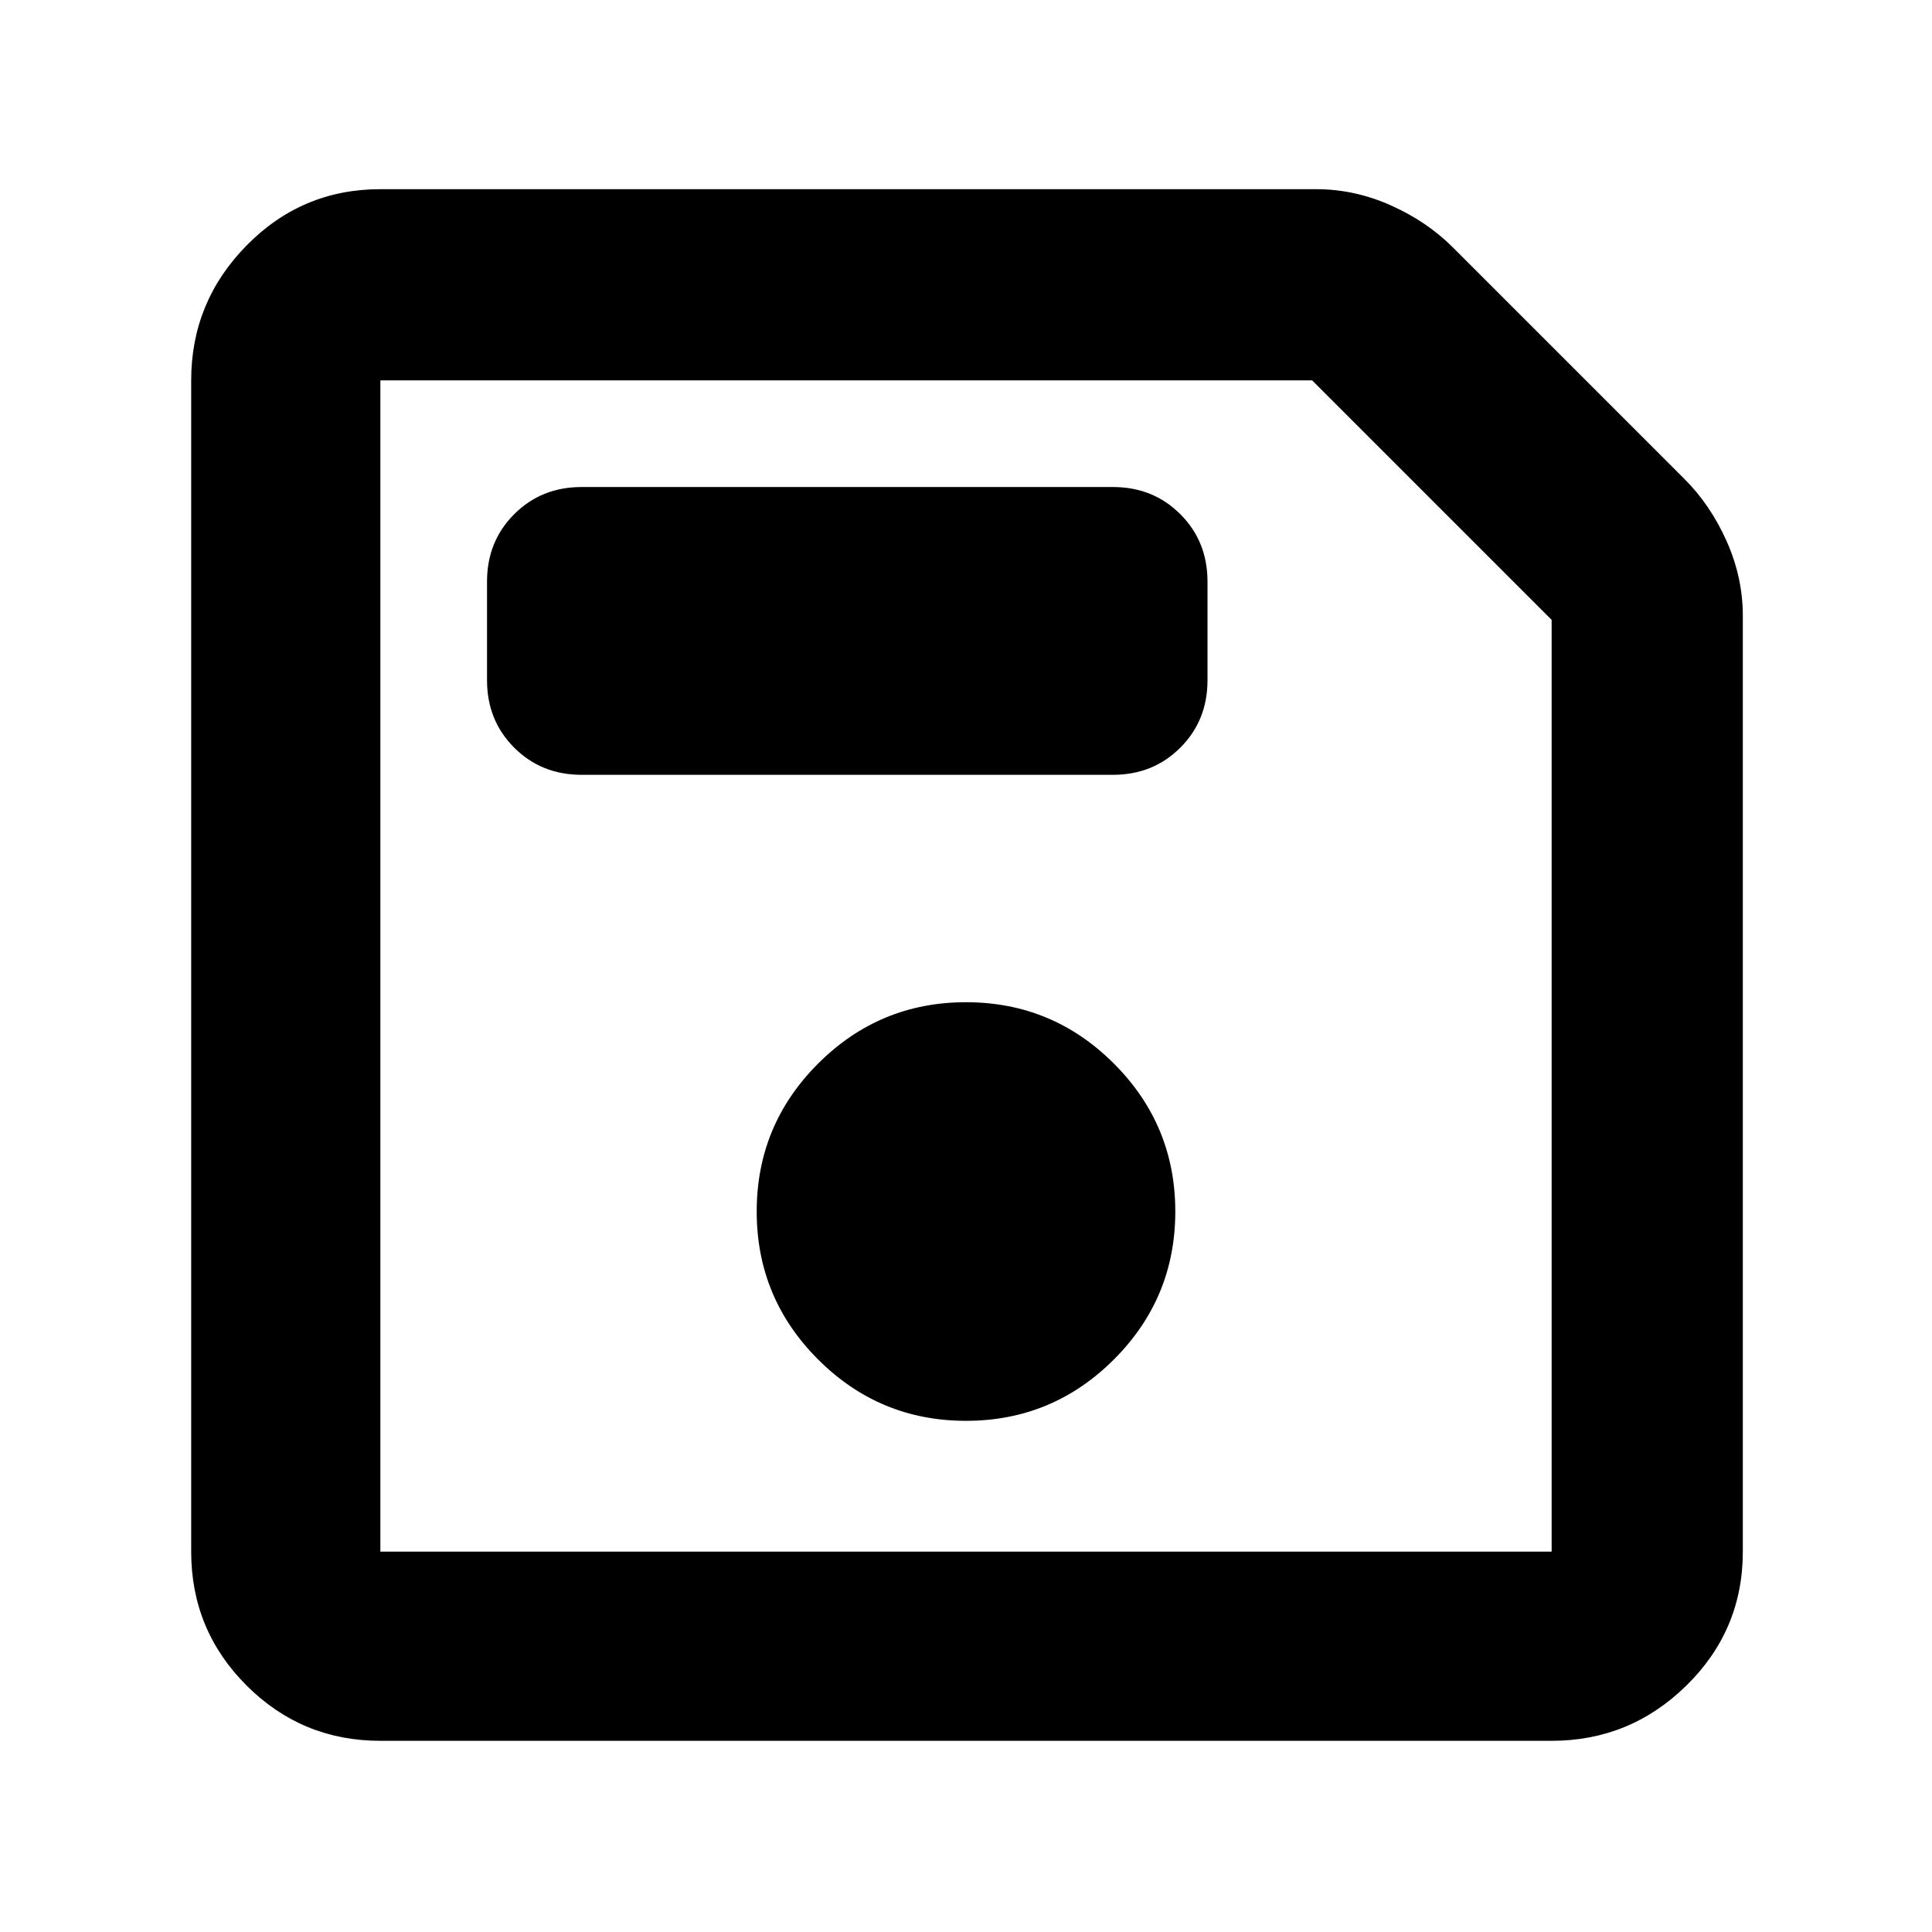
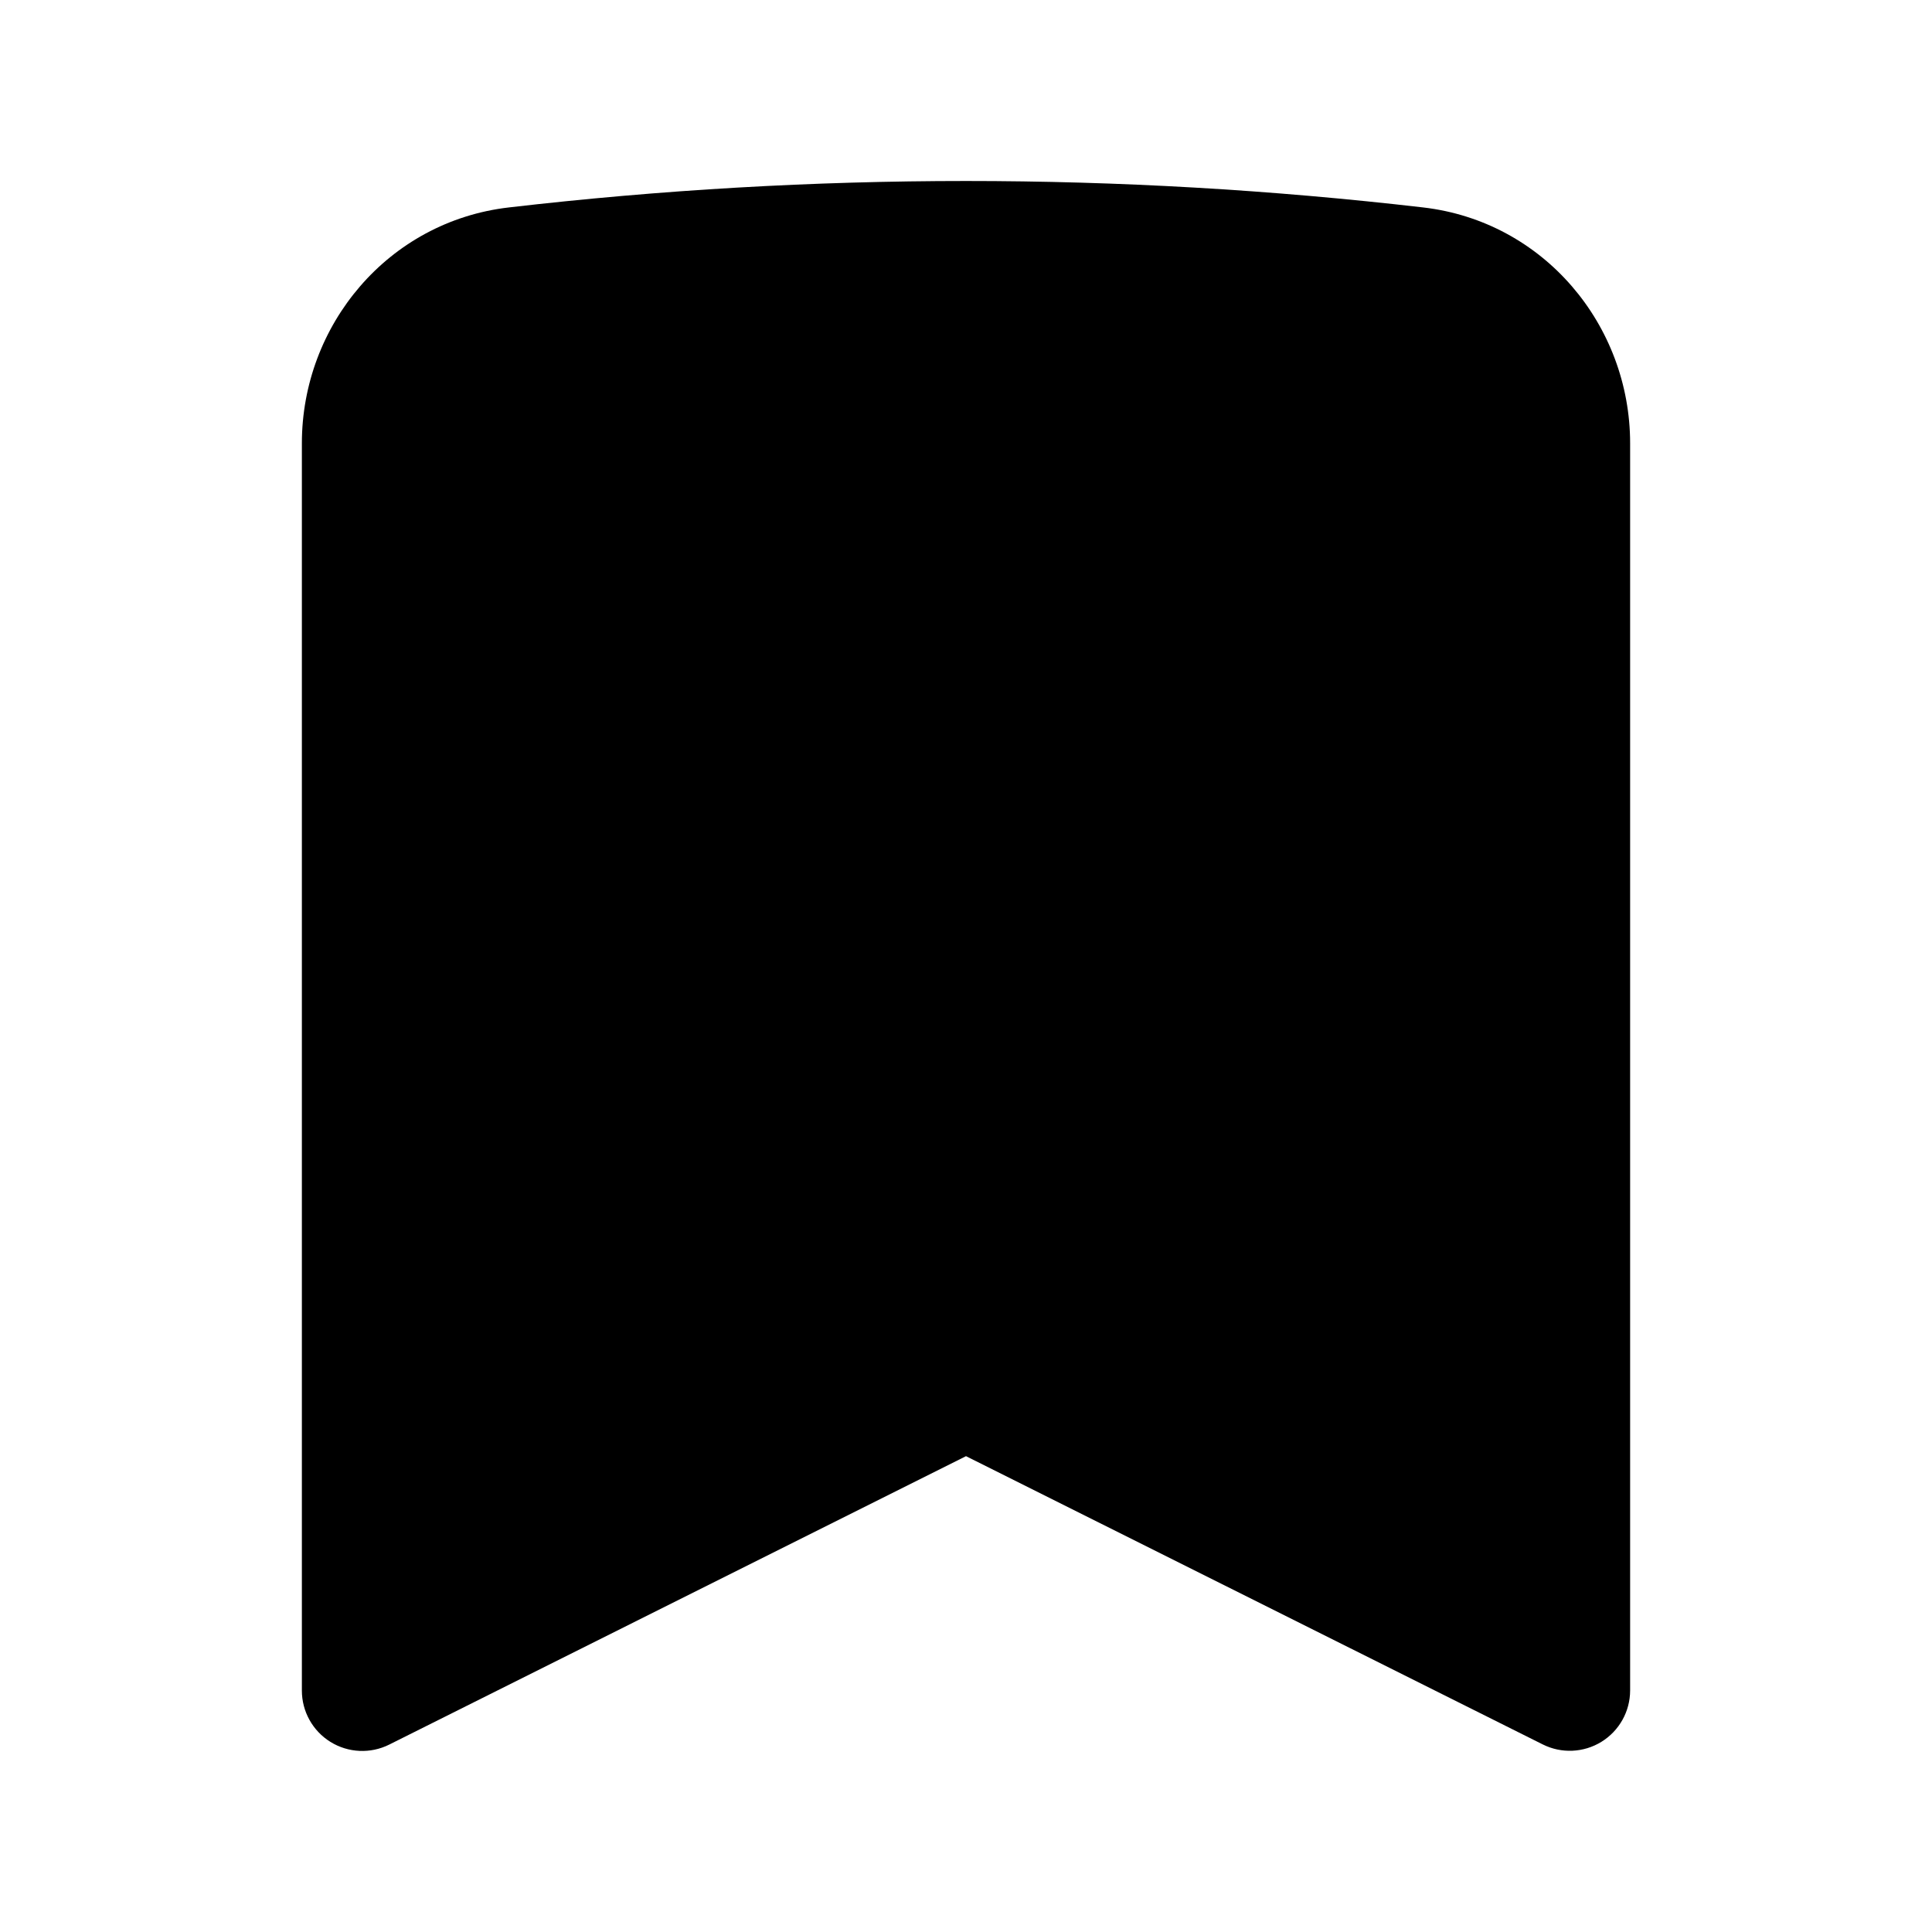
- <svg xmlns="http://www.w3.org/2000/svg" height="48" width="48">
-   <path d="M9.45 43.25q-1.95 0-3.325-1.375Q4.75 40.5 4.75 38.55V9.45q0-1.95 1.375-3.35Q7.5 4.7 9.45 4.7H32.7q.95 0 1.85.4.9.4 1.55 1.05l5.75 5.75q.65.65 1.05 1.55t.4 1.85v23.25q0 1.95-1.4 3.325-1.4 1.375-3.35 1.375Zm29.1-27.85L32.6 9.45H9.45v29.1h29.1ZM24 35.3q2.15 0 3.675-1.525T29.2 30.1q0-2.15-1.525-3.675T24 24.9q-2.15 0-3.675 1.525T18.8 30.1q0 2.15 1.525 3.675T24 35.3Zm-9.55-16.05h13.2q1 0 1.675-.675T30 16.9v-2.45q0-1-.675-1.675T27.65 12.1h-13.2q-1 0-1.675.675T12.1 14.45v2.45q0 1 .675 1.675t1.675.675Zm-5-3.85v23.15-29.1Z" />
+ <svg xmlns="http://www.w3.org/2000/svg" viewBox="0 0 24 24" fill="currentColor">
+   <path fill-rule="evenodd" d="M6.32 2.577a49.255 49.255 0 0111.36 0c1.497.174 2.57 1.46 2.57 2.93V21a.75.75 0 01-1.085.67L12 18.089l-7.165 3.583A.75.75 0 013.75 21V5.507c0-1.47 1.073-2.756 2.57-2.93z" clip-rule="evenodd" />
</svg>
